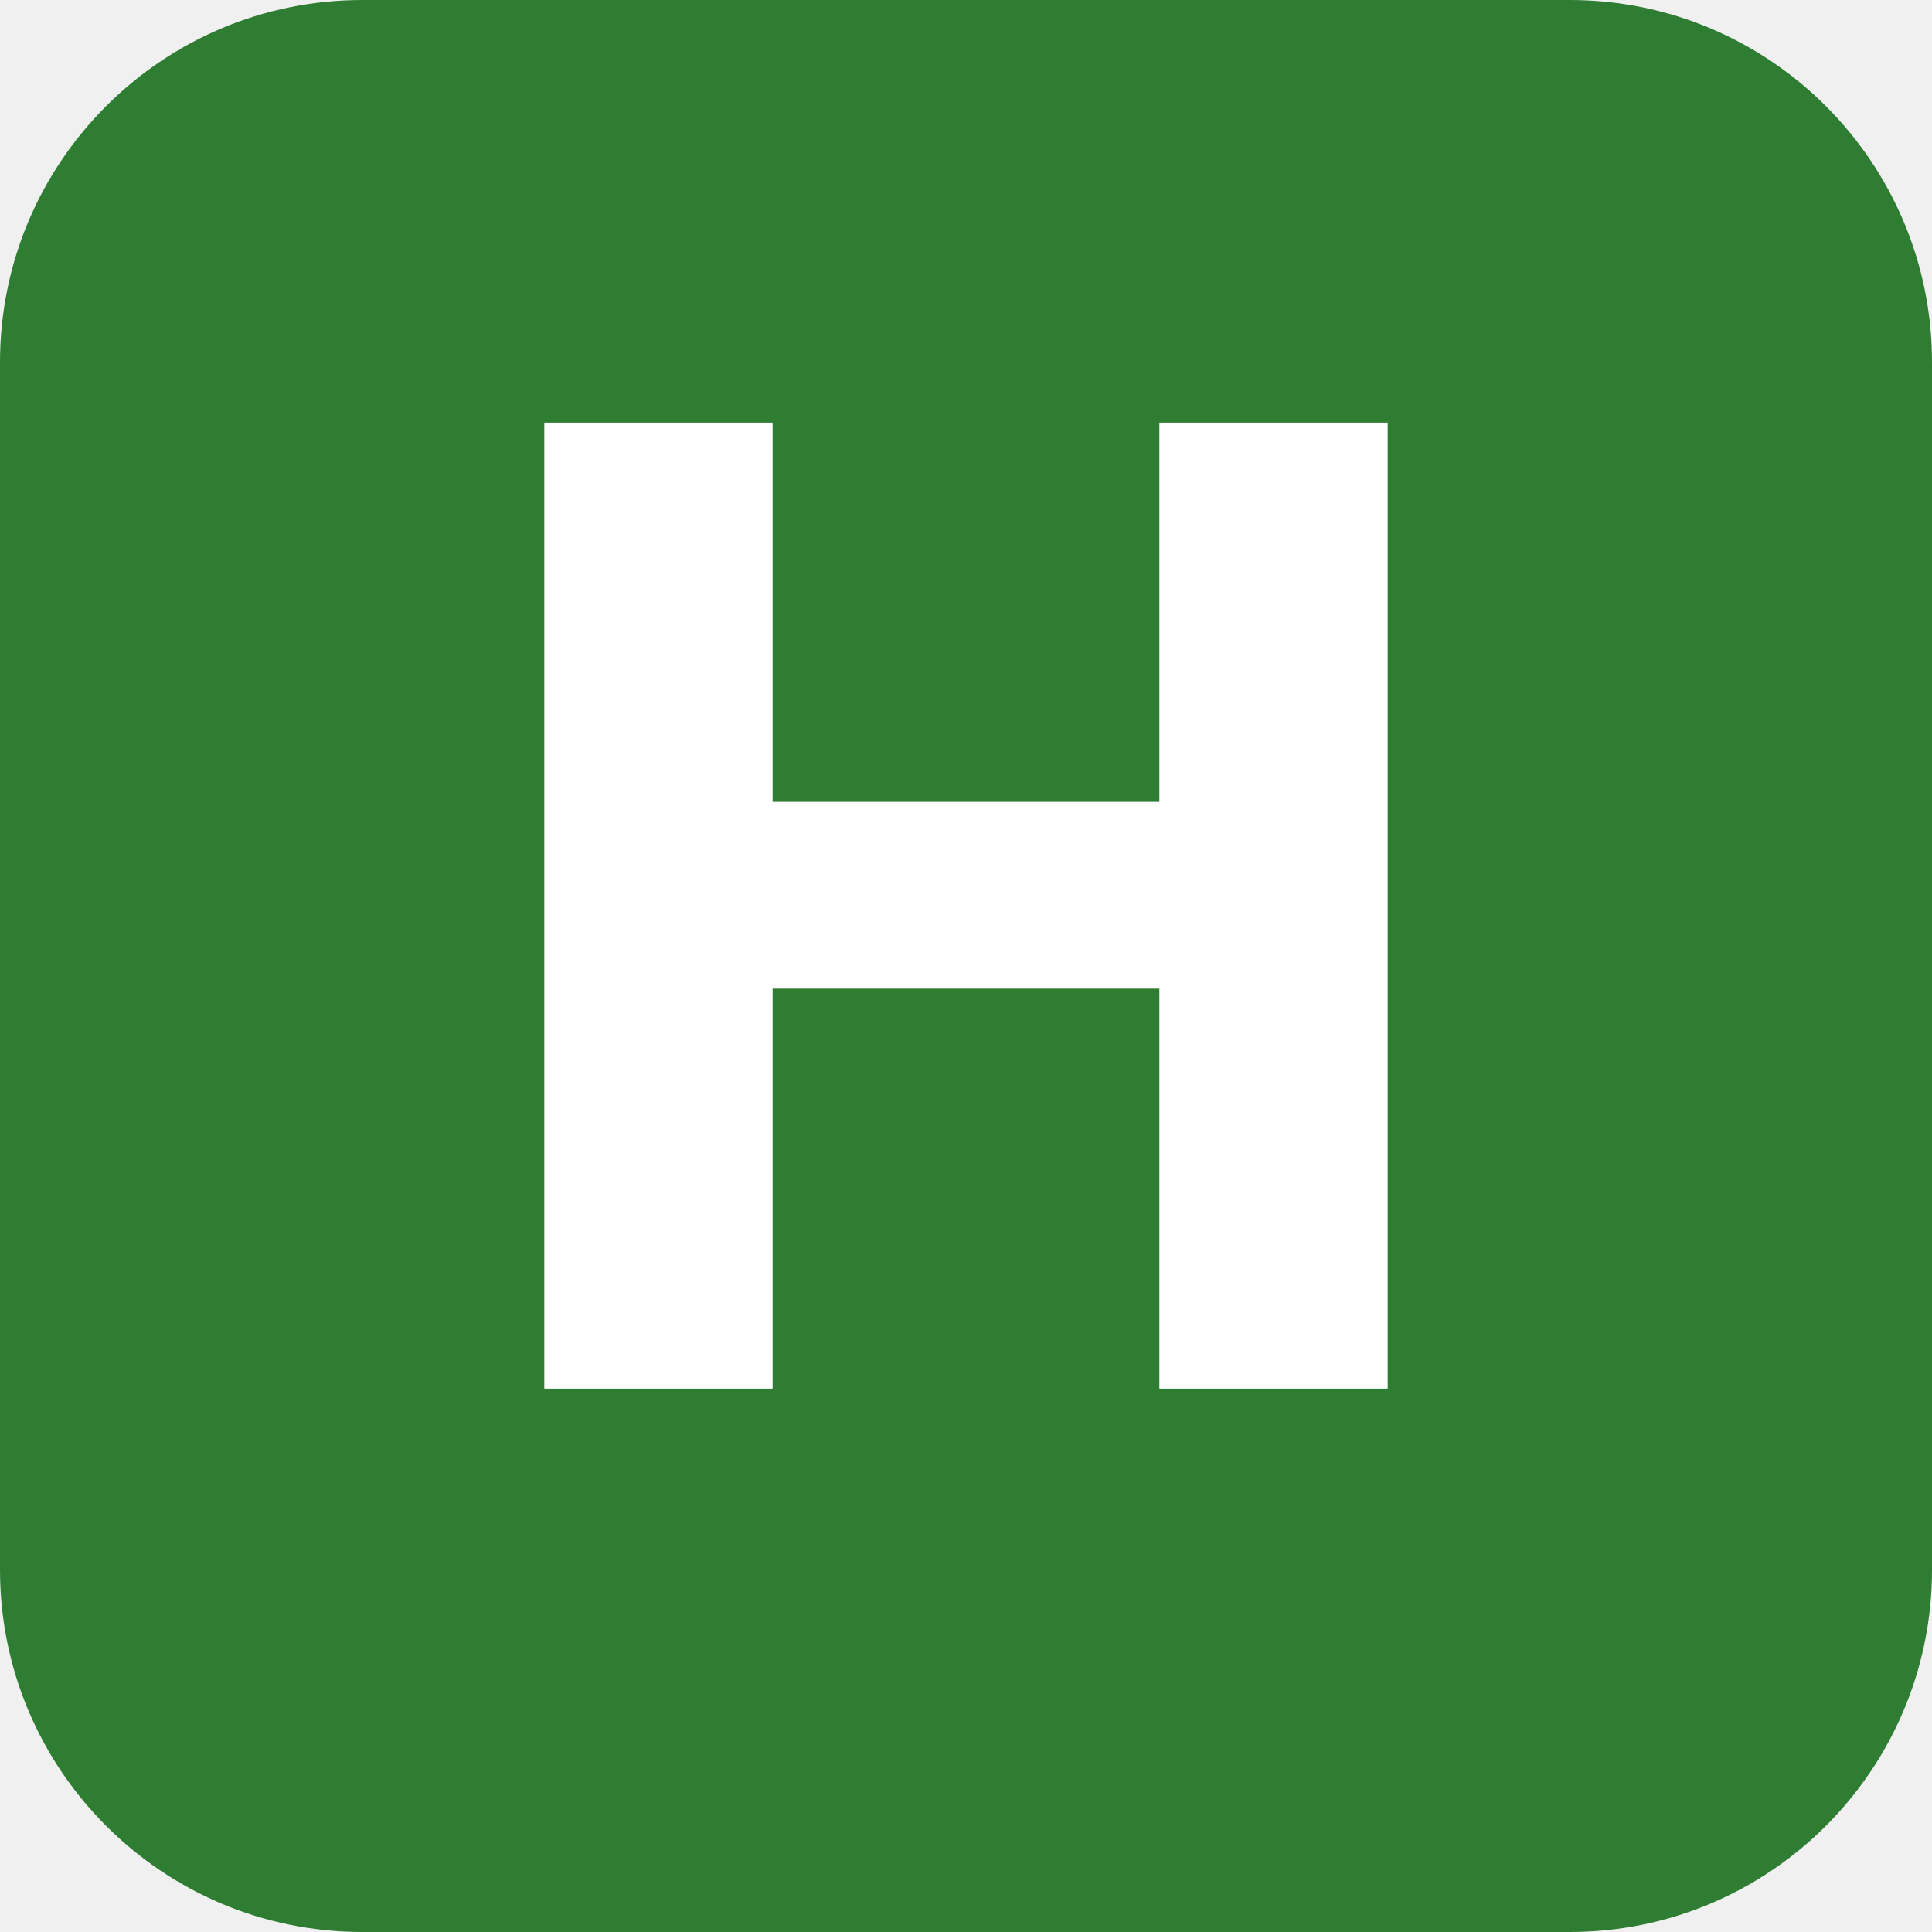
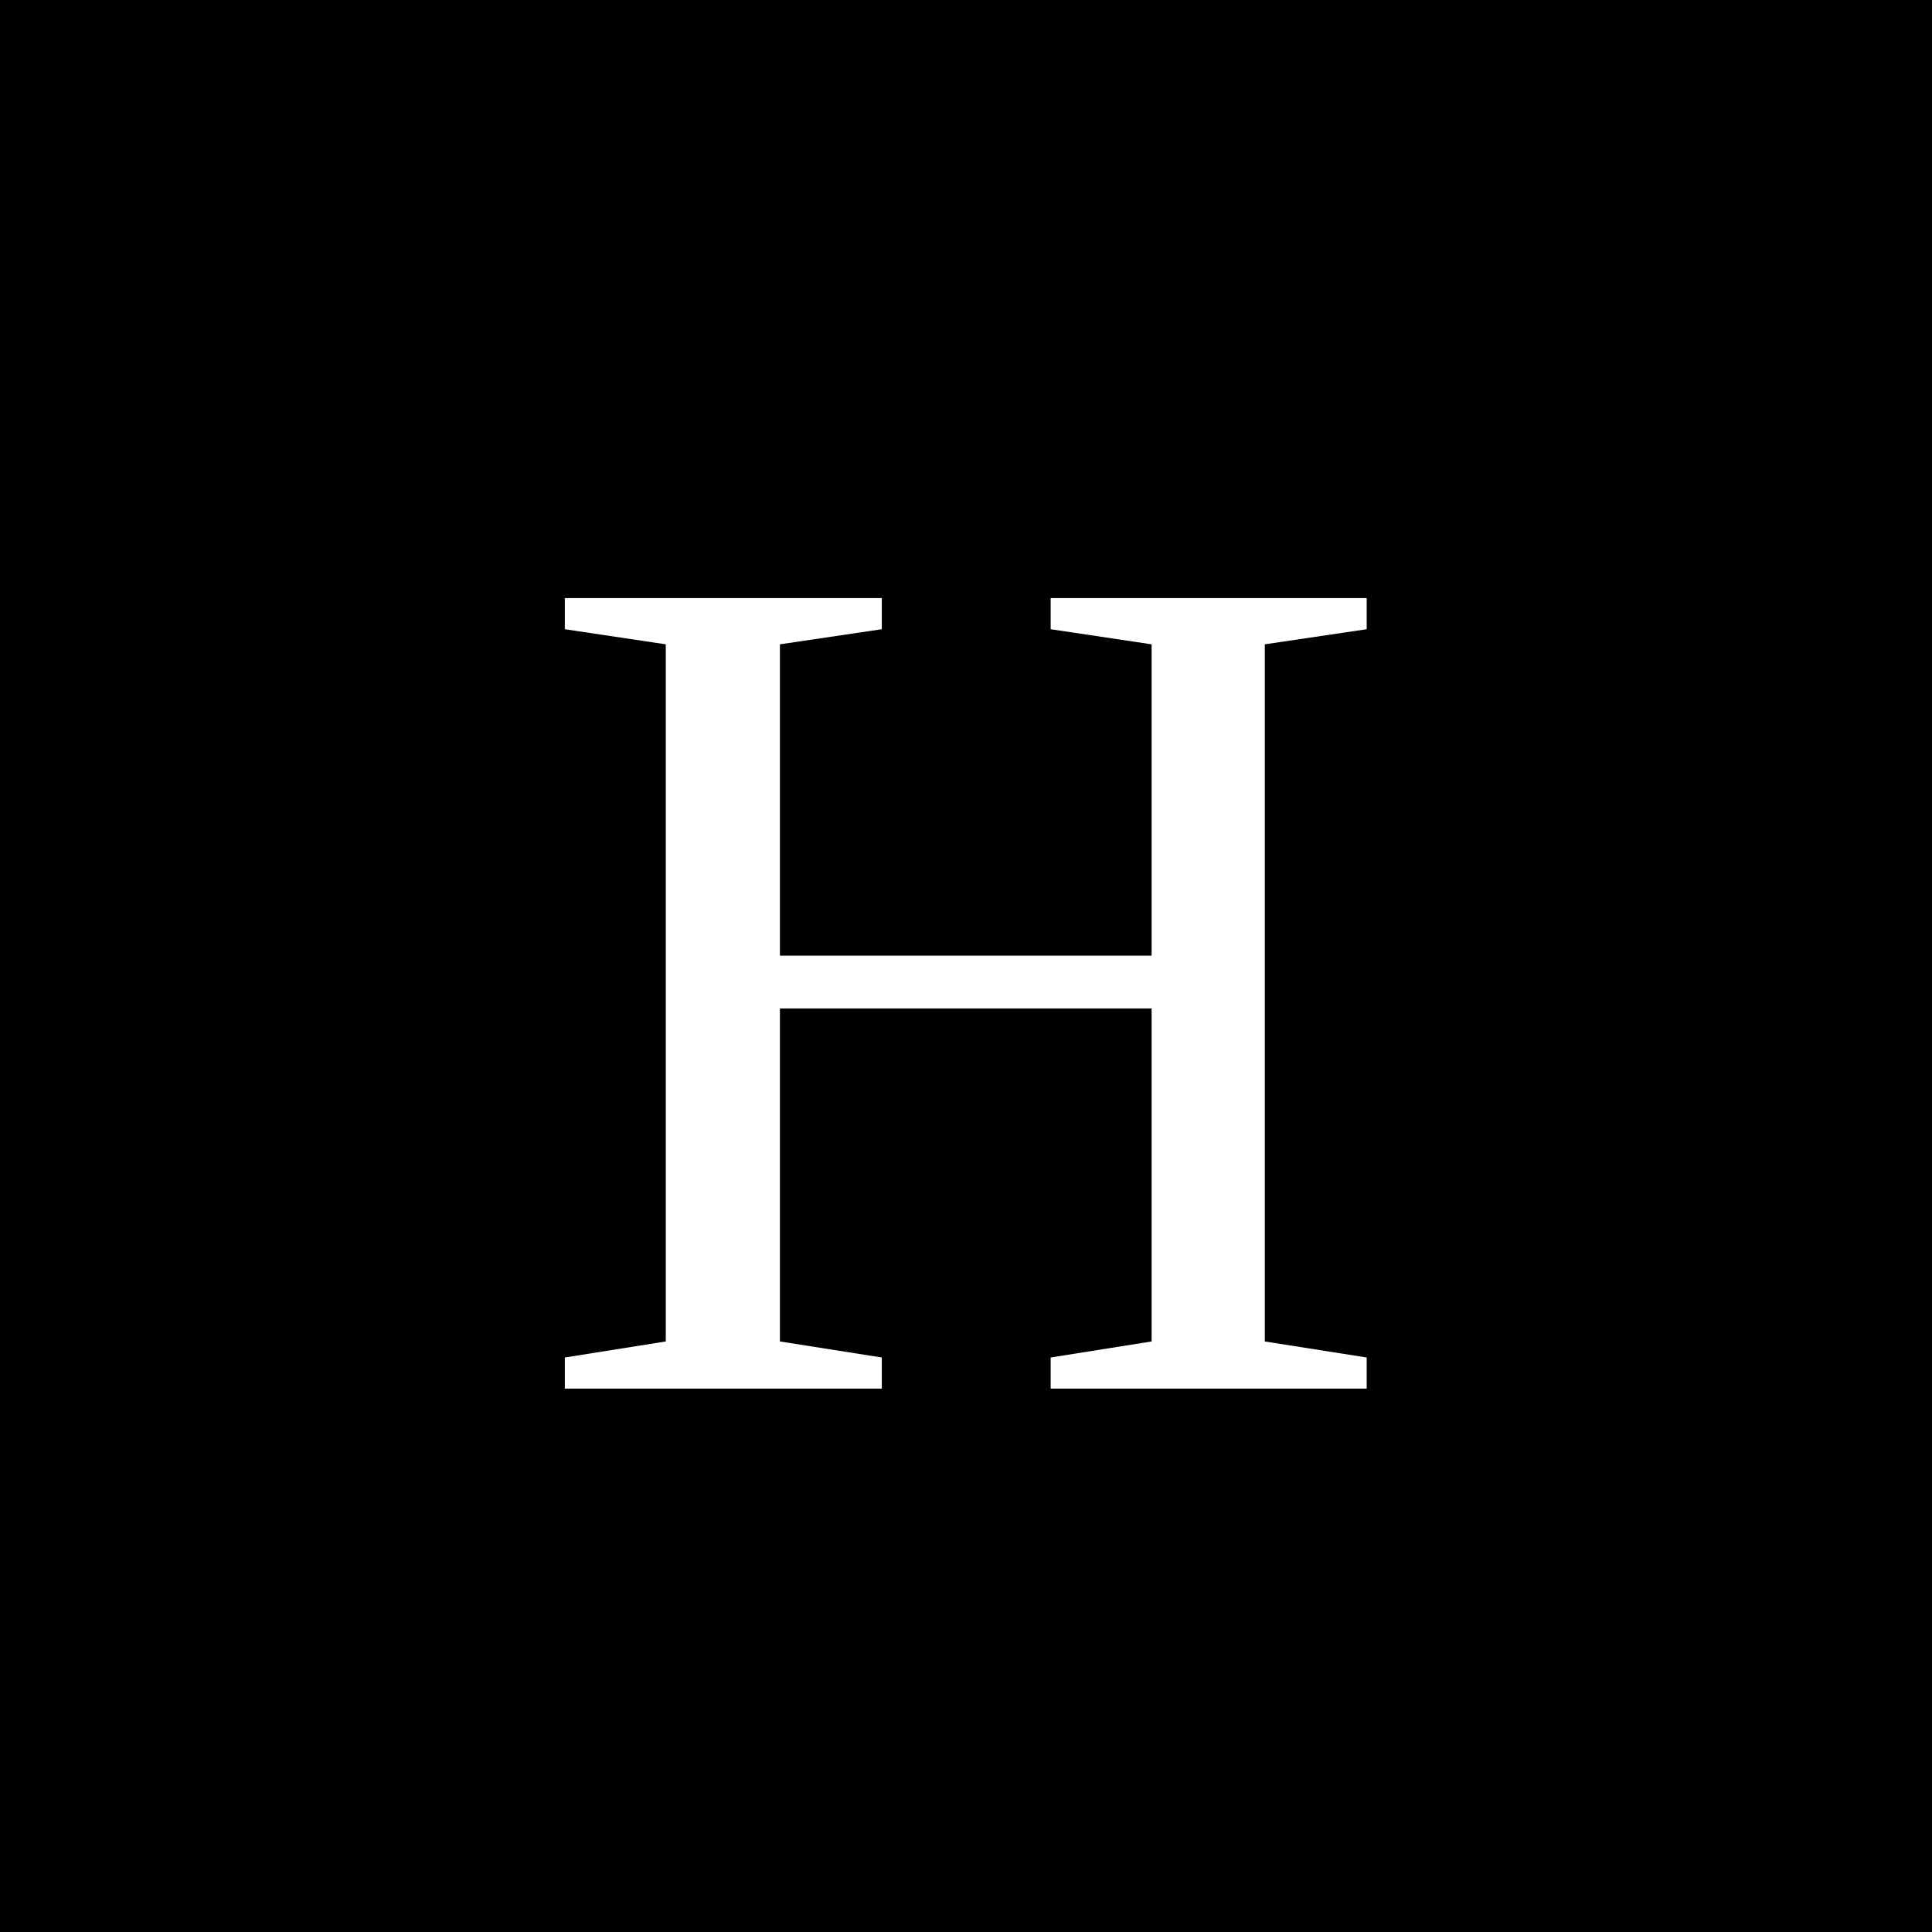
<svg xmlns="http://www.w3.org/2000/svg" viewBox="0 0 32 32">
-   <rect width="32" height="32" rx="6" fill="#2E7D32" />
-   <text x="16" y="23" font-family="Inter,Arial,sans-serif" font-size="22" font-weight="800" fill="white" text-anchor="middle">H</text>
+   <rect width="32" height="32" fill="#000000" />
+   <text x="16" y="23" font-family="Georgia,'Times New Roman',serif" font-size="20" font-weight="400" fill="#ffffff" text-anchor="middle">H</text>
</svg>
